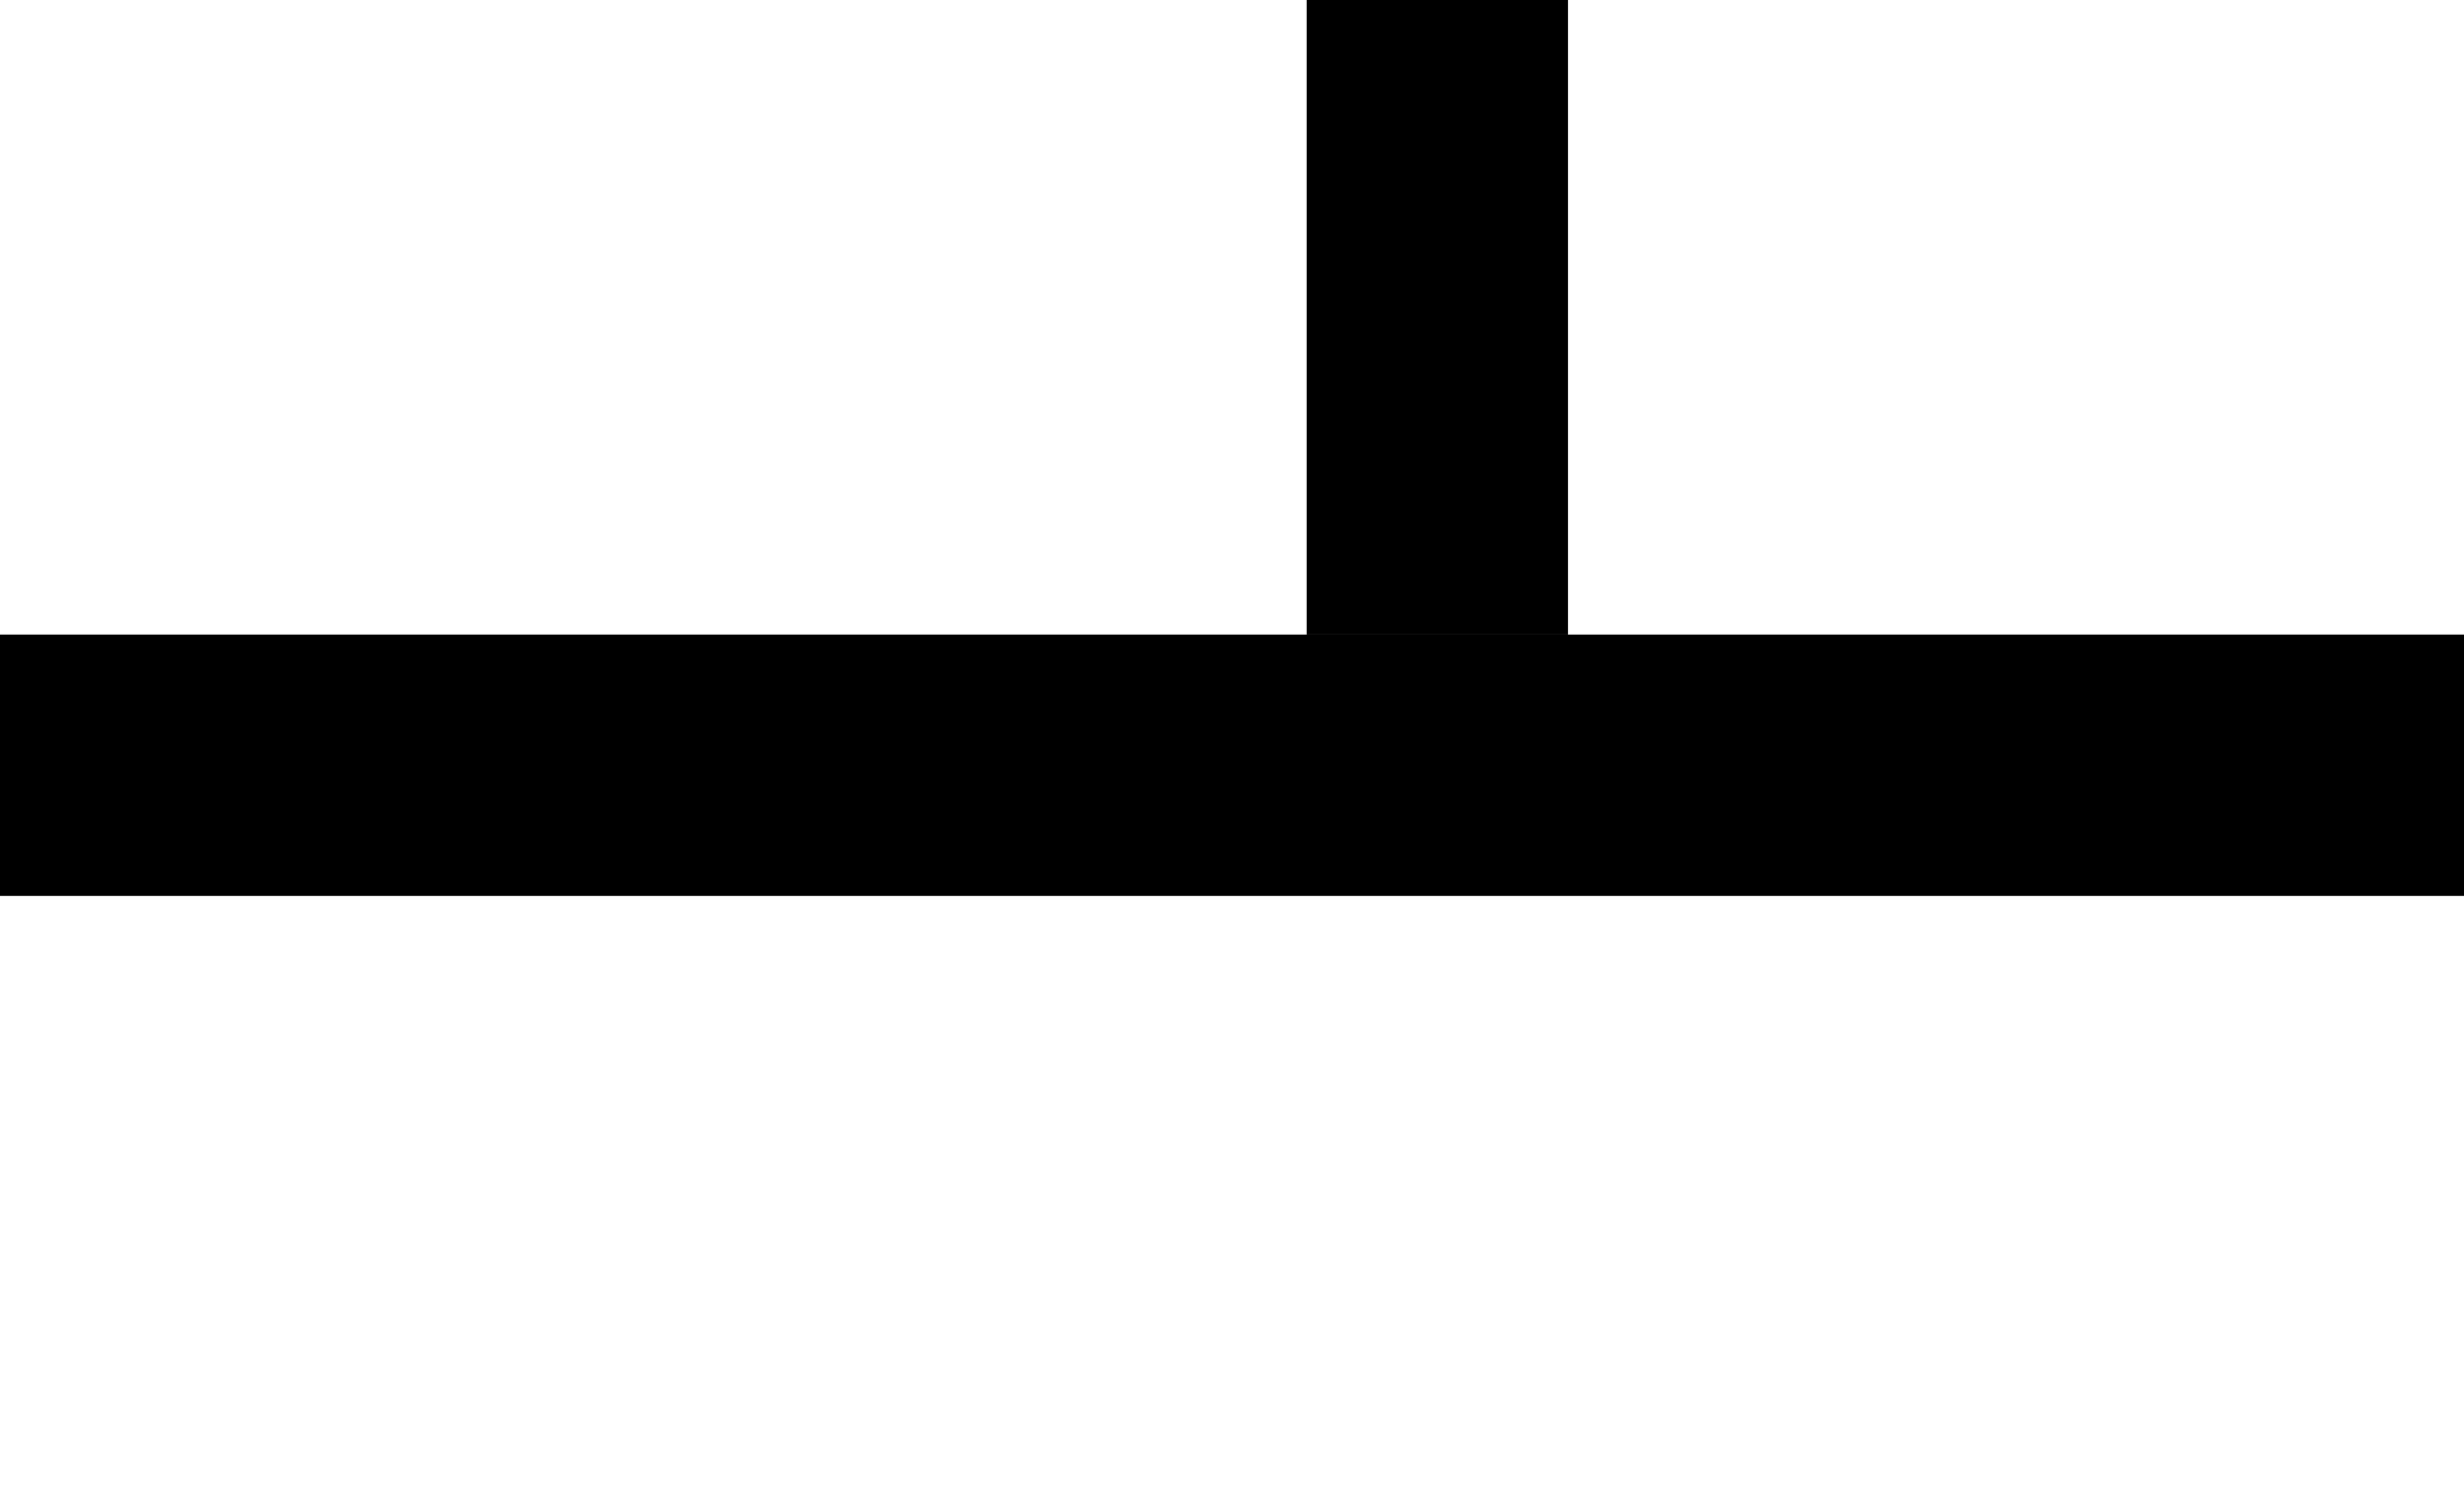
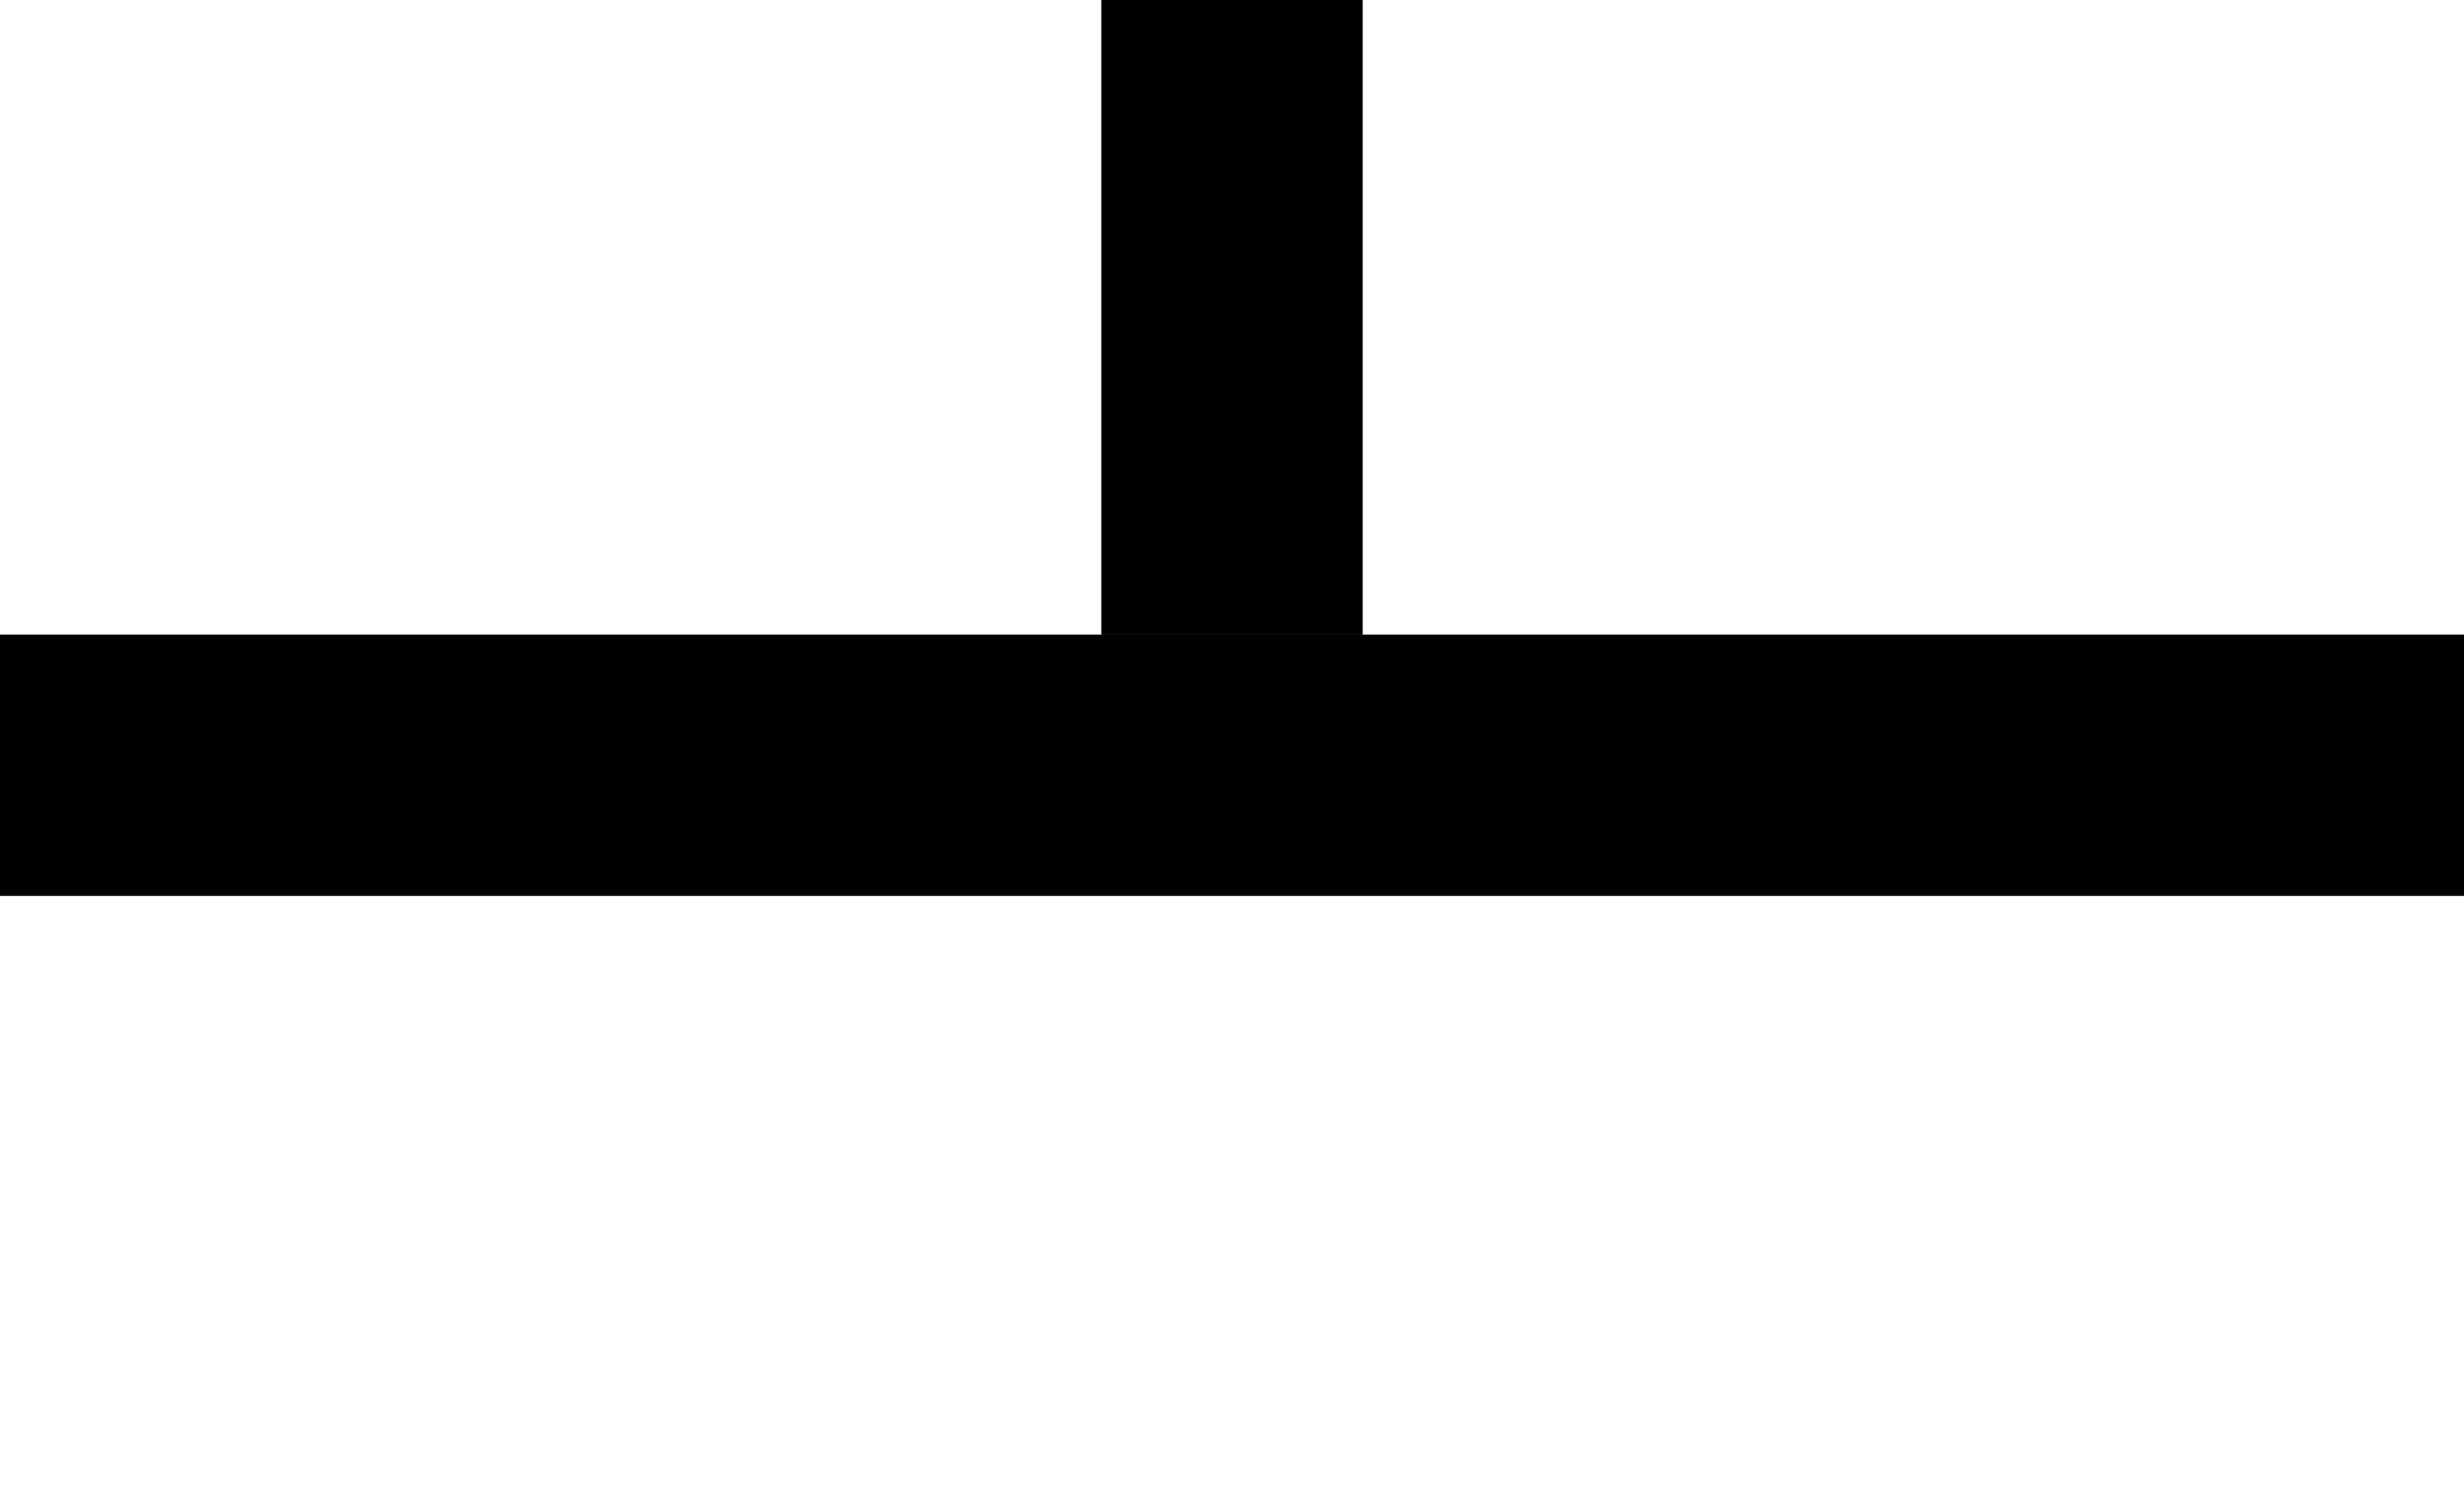
<svg xmlns="http://www.w3.org/2000/svg" id="_101" data-name="101" width="3300" height="2000" viewBox="0 0 3300 2000">
  <defs>
    <style>
      .cls-1 {
        fill-rule: evenodd;
      }
    </style>
  </defs>
  <rect id="Muoto_25" data-name="Muoto 25" y="850" width="3300" height="350" />
-   <rect id="Muoto_26" data-name="Muoto 26" x="1750" width="350" height="850" />
+   <rect id="Muoto_26" data-name="Muoto 26" x="1475" width="350" height="850" />
</svg>
